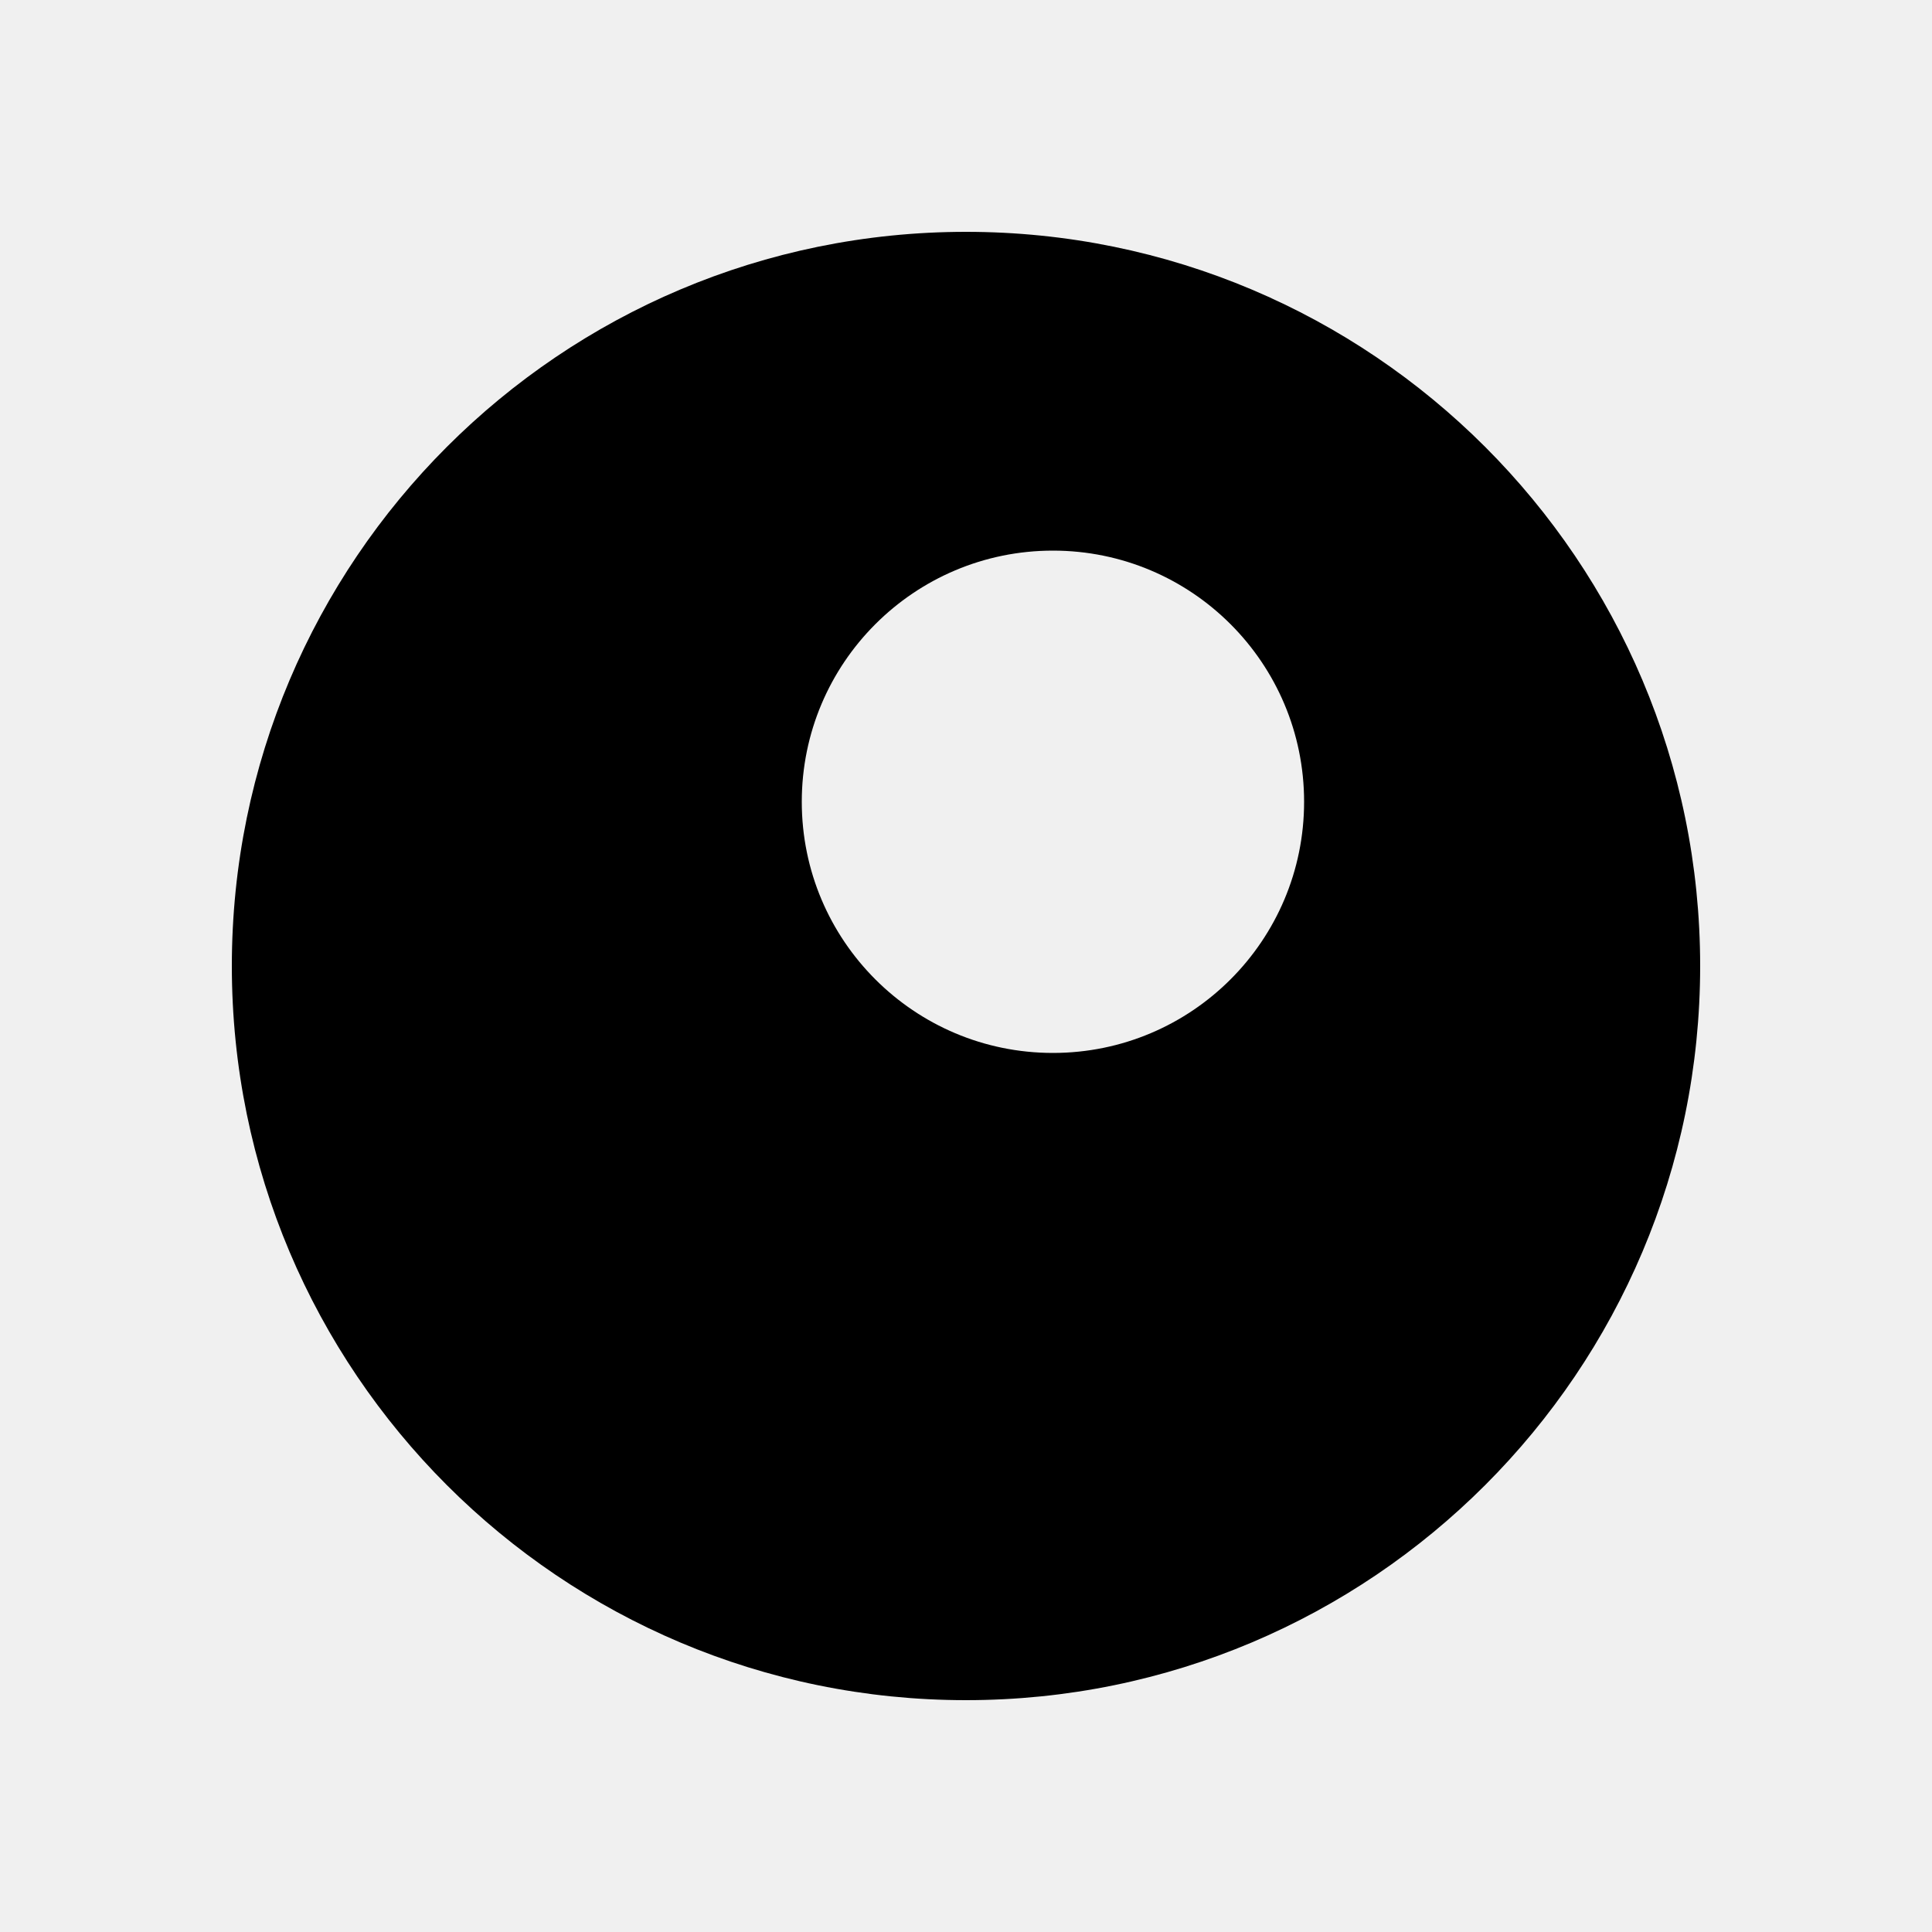
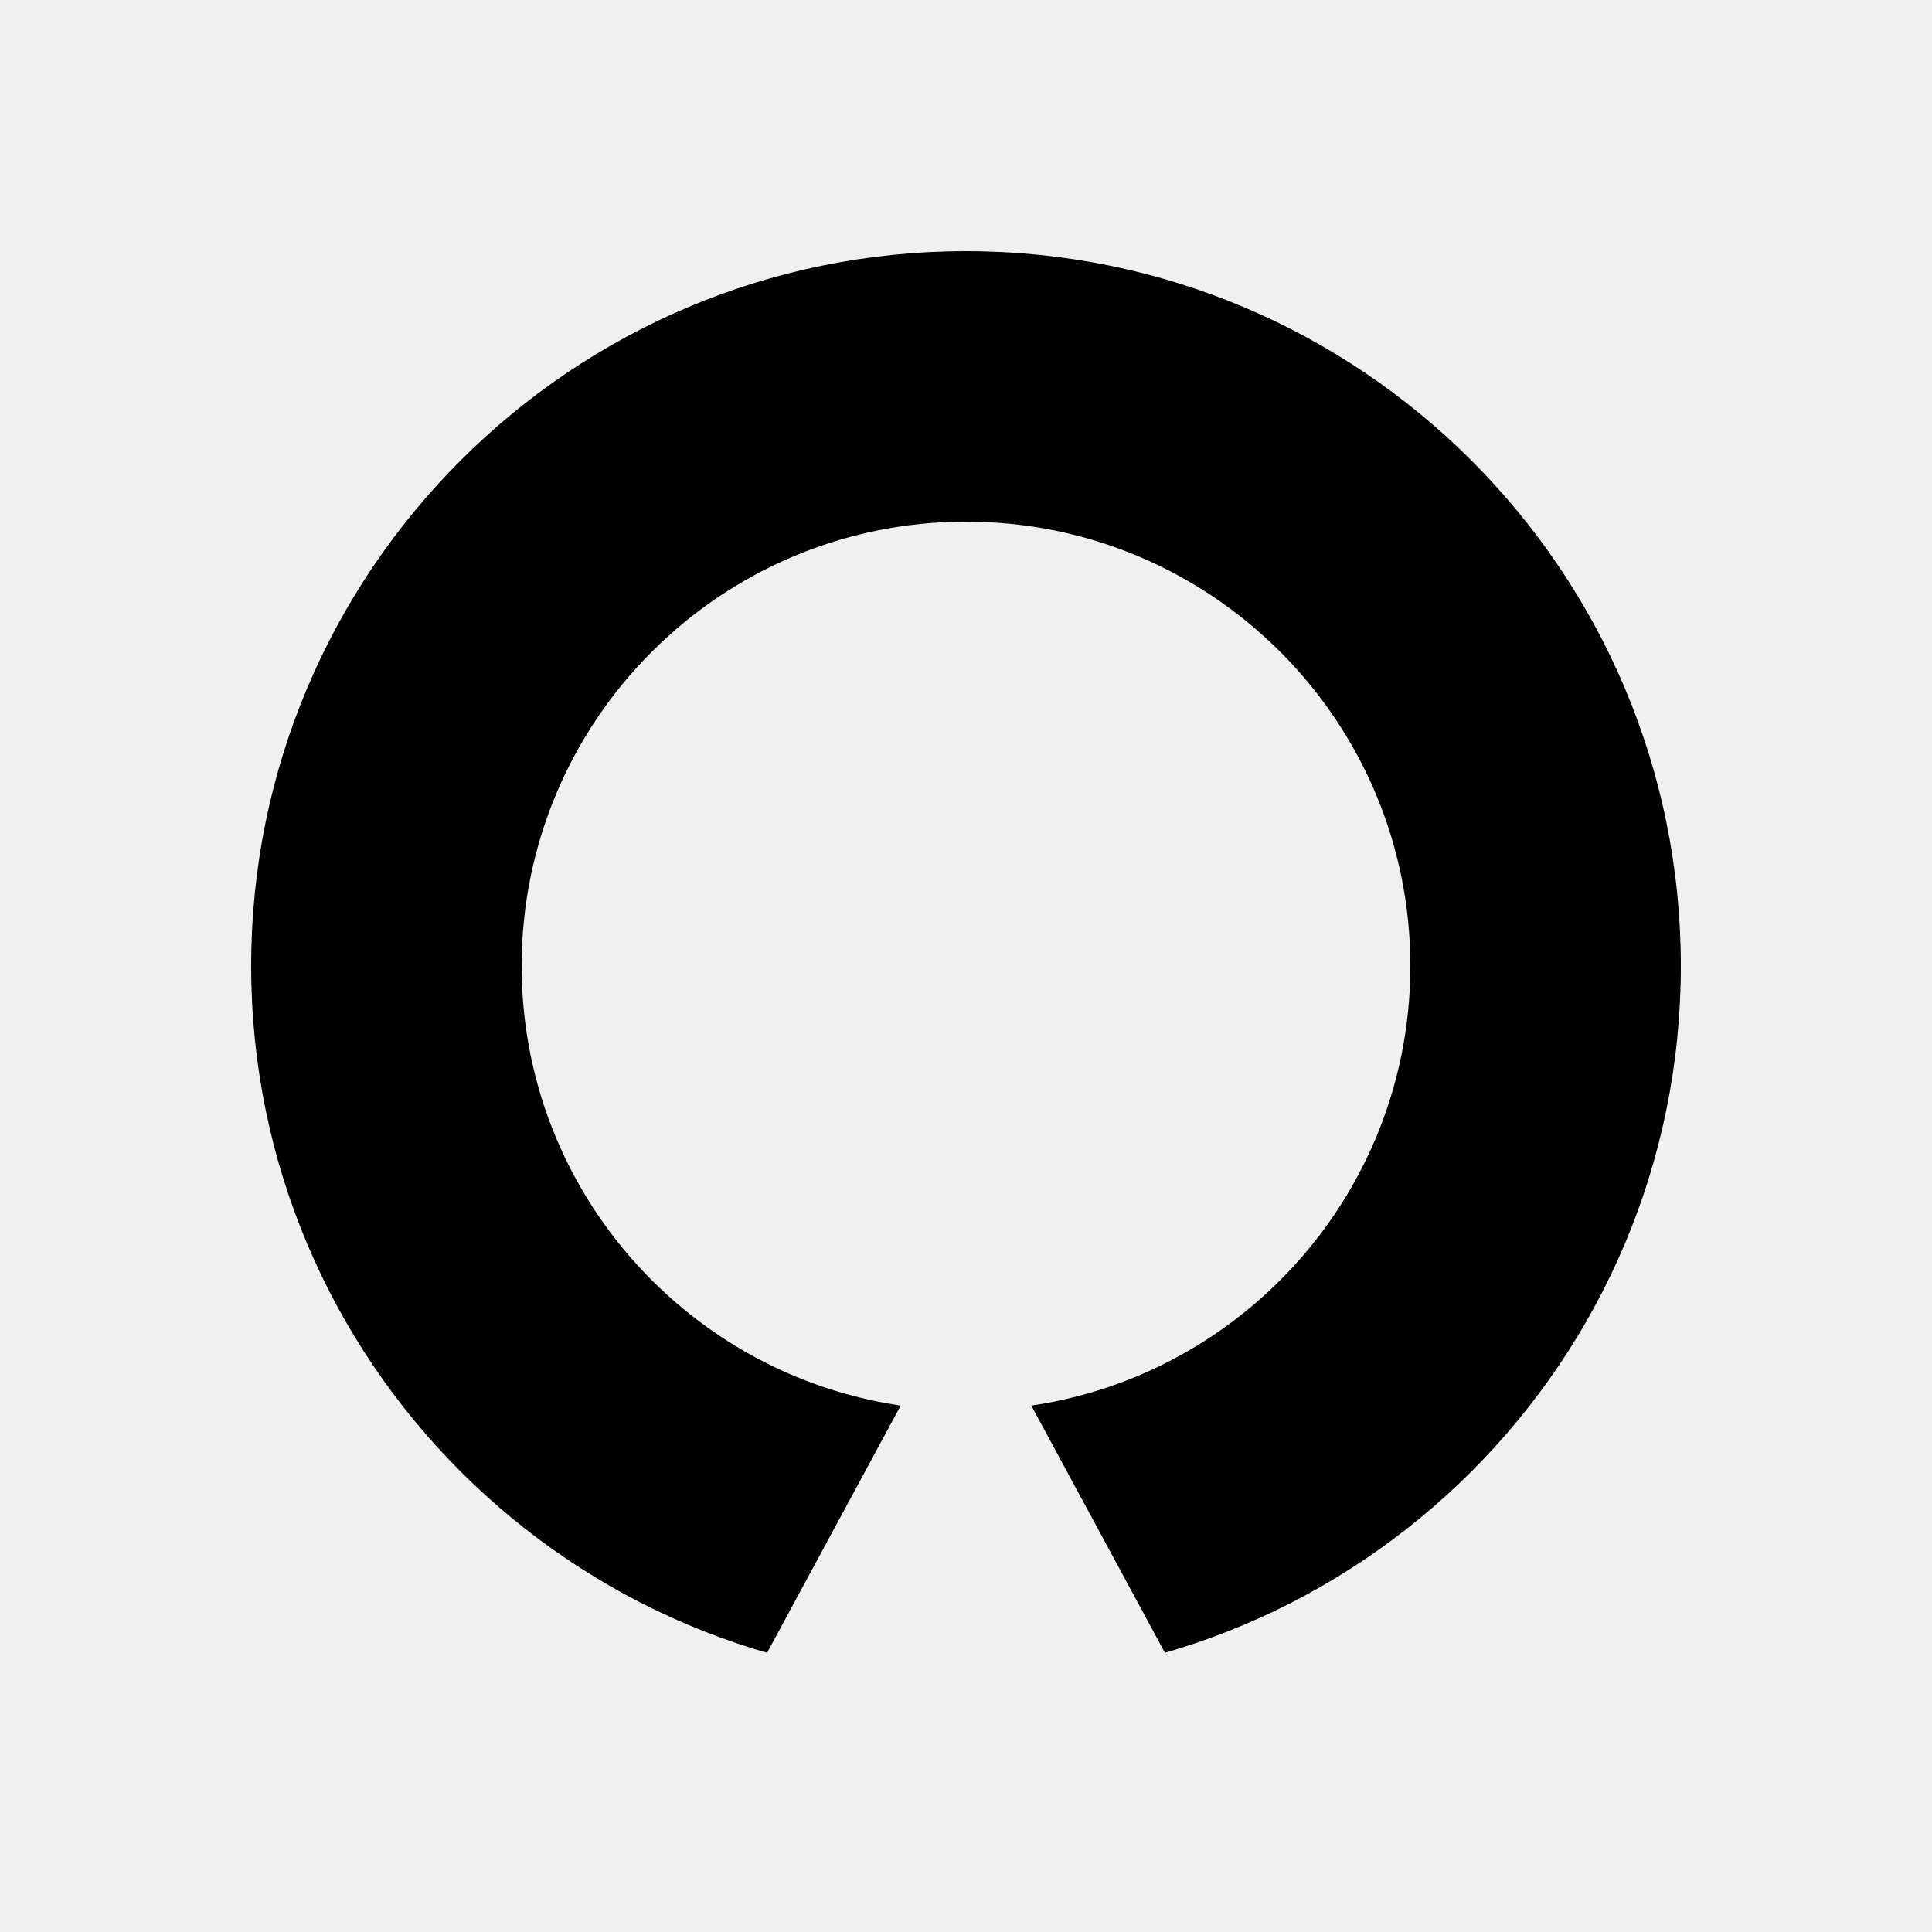
<svg xmlns="http://www.w3.org/2000/svg" viewBox="0 0 200 200">
  <defs>
-     <mask id="orbit-mask">
-       <circle cx="100" cy="100" r="76" fill="white" />
-       <circle cx="109" cy="83" r="26" fill="black" />
+     <mask id="vm">
+       <rect width="200" height="200" fill="black" />
+       <circle cx="100" cy="100" r="74" fill="white" />
+       <circle cx="100" cy="100" r="46" fill="black" />
+       <polygon points="100,133 60,207 140,207" fill="black" />
    </mask>
  </defs>
-   <rect width="200" height="200" fill="currentColor" mask="url(#orbit-mask)" />
+   <rect width="200" height="200" fill="currentColor" mask="url(#vm)" />
</svg>
